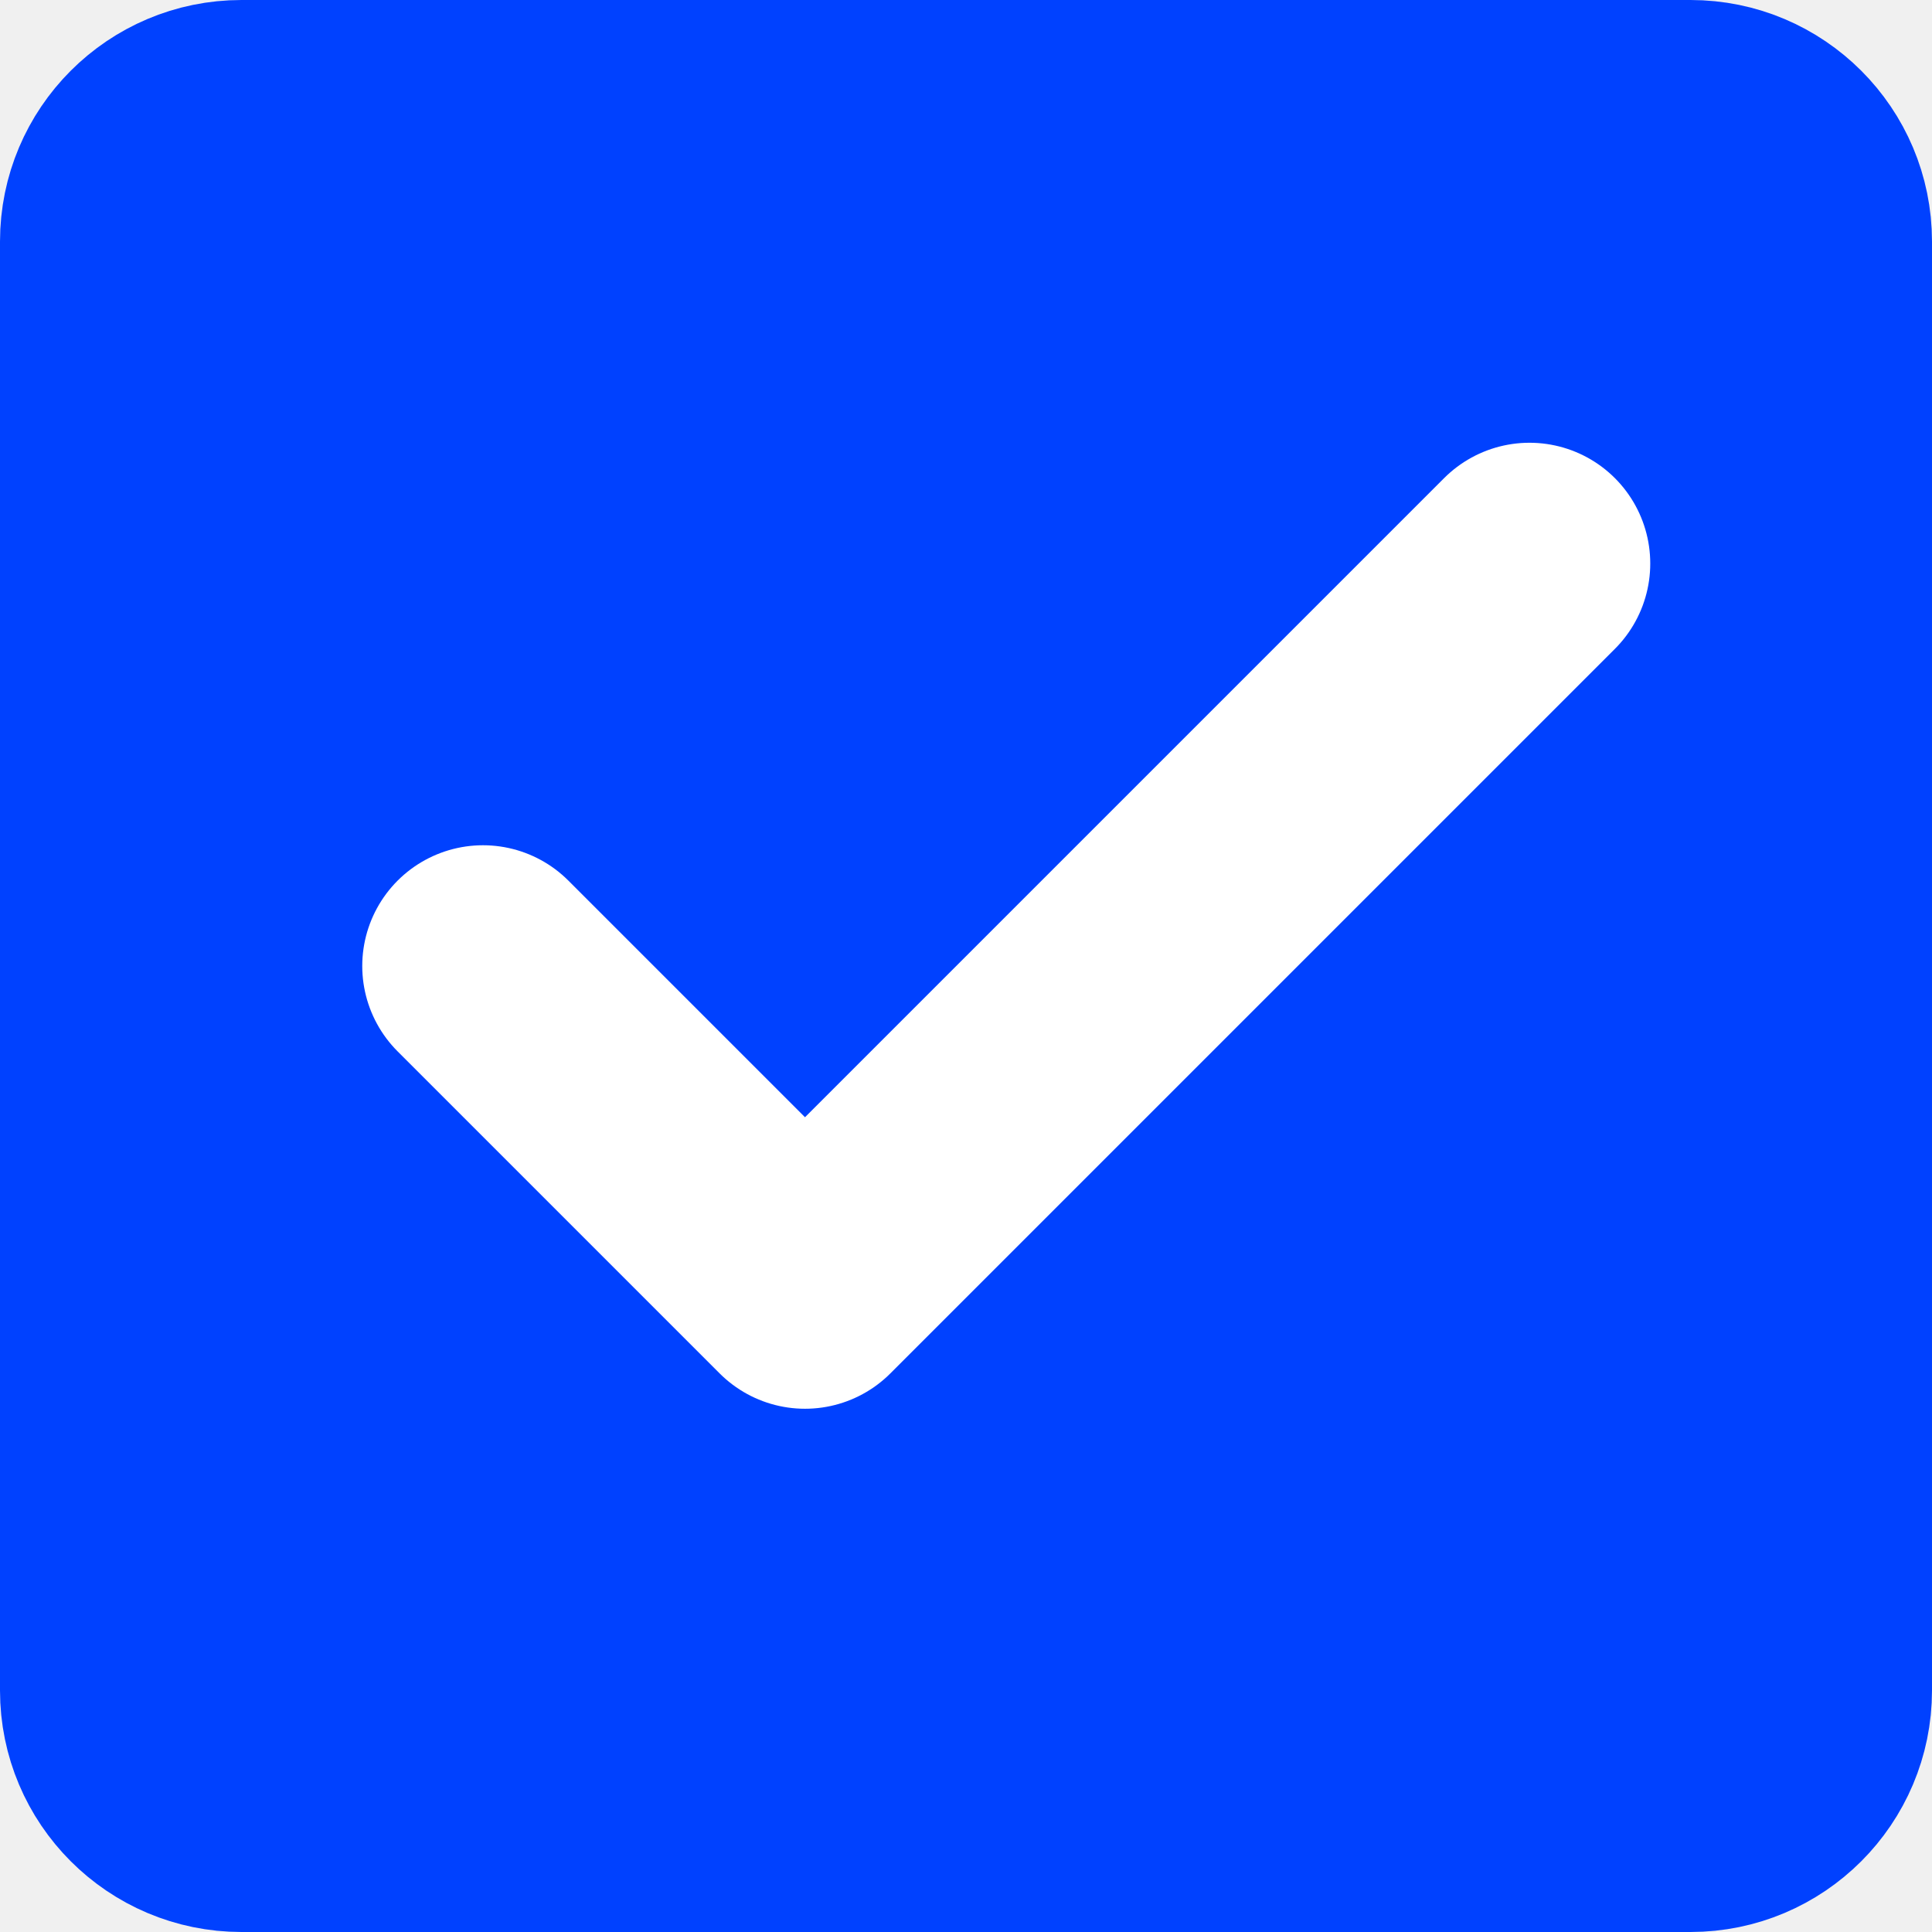
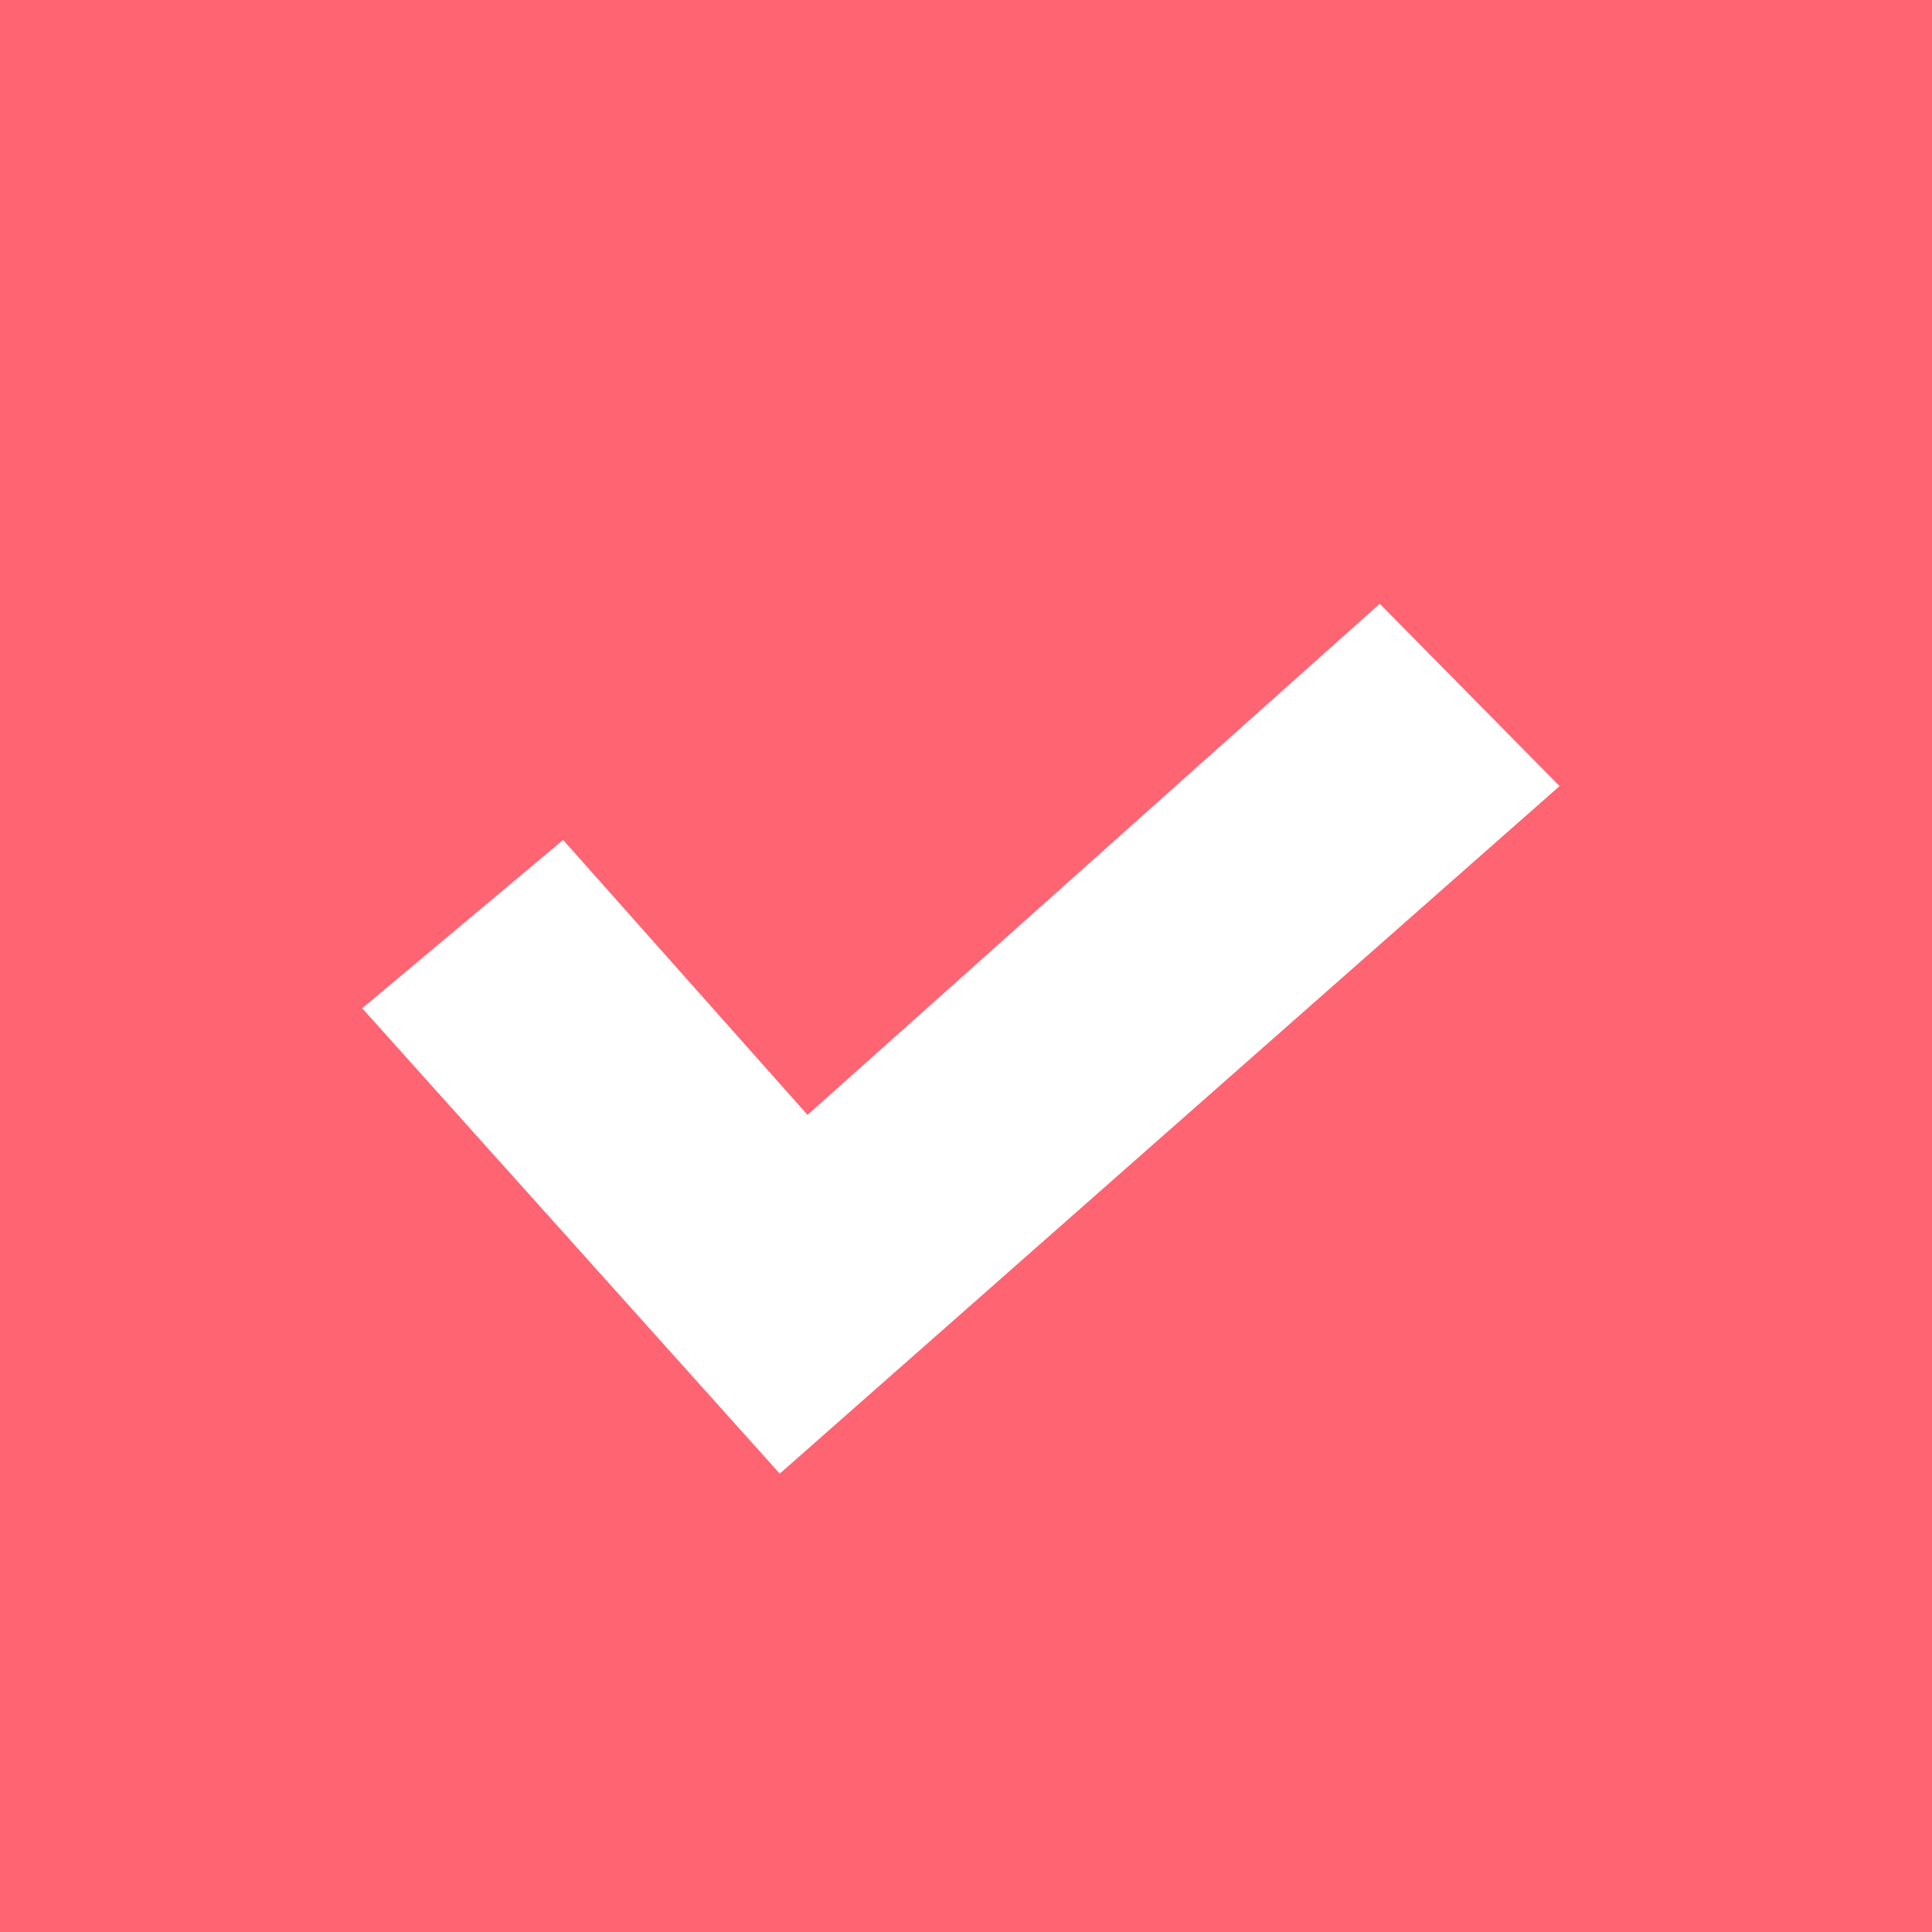
- <svg xmlns="http://www.w3.org/2000/svg" width="24px" height="24px" viewBox="0 0 24 24" version="1.1">
+ <svg xmlns="http://www.w3.org/2000/svg" width="16px" height="16px" viewBox="0 0 16 16" version="1.1">
  <defs />
-   <g id="Checkbox-Checked" stroke="none" stroke-width="1" fill="none" fill-rule="evenodd">
-     <rect id="Base" stroke="#0041FF" stroke-width="2" fill="#0041FF" x="1" y="1" width="22" height="22" rx="2" />
-     <g id="Check-Accent" transform="translate(6, 7)" stroke="#FFFFFF" stroke-linecap="round" stroke-linejoin="round" stroke-width="3">
-       <polyline id="Path-2" points="0 5 4 9 13 0" />
-     </g>
+   <g id="checkbox/selected-copy" stroke="none" stroke-width="1" fill="none" fill-rule="evenodd">
+     <rect id="Rectangle-4" fill="#FF6472" x="0" y="0" width="16" height="16" />
+     <polygon id="↘" fill="#FFFFFF" transform="translate(7.957703, 8.601837) rotate(-270) translate(-7.957703, -8.601837) " points="11.56 10.102 7.706 13.56 6.312 11.896 8.589 9.872 4.356 5.133 5.866 3.644" />
  </g>
</svg>
